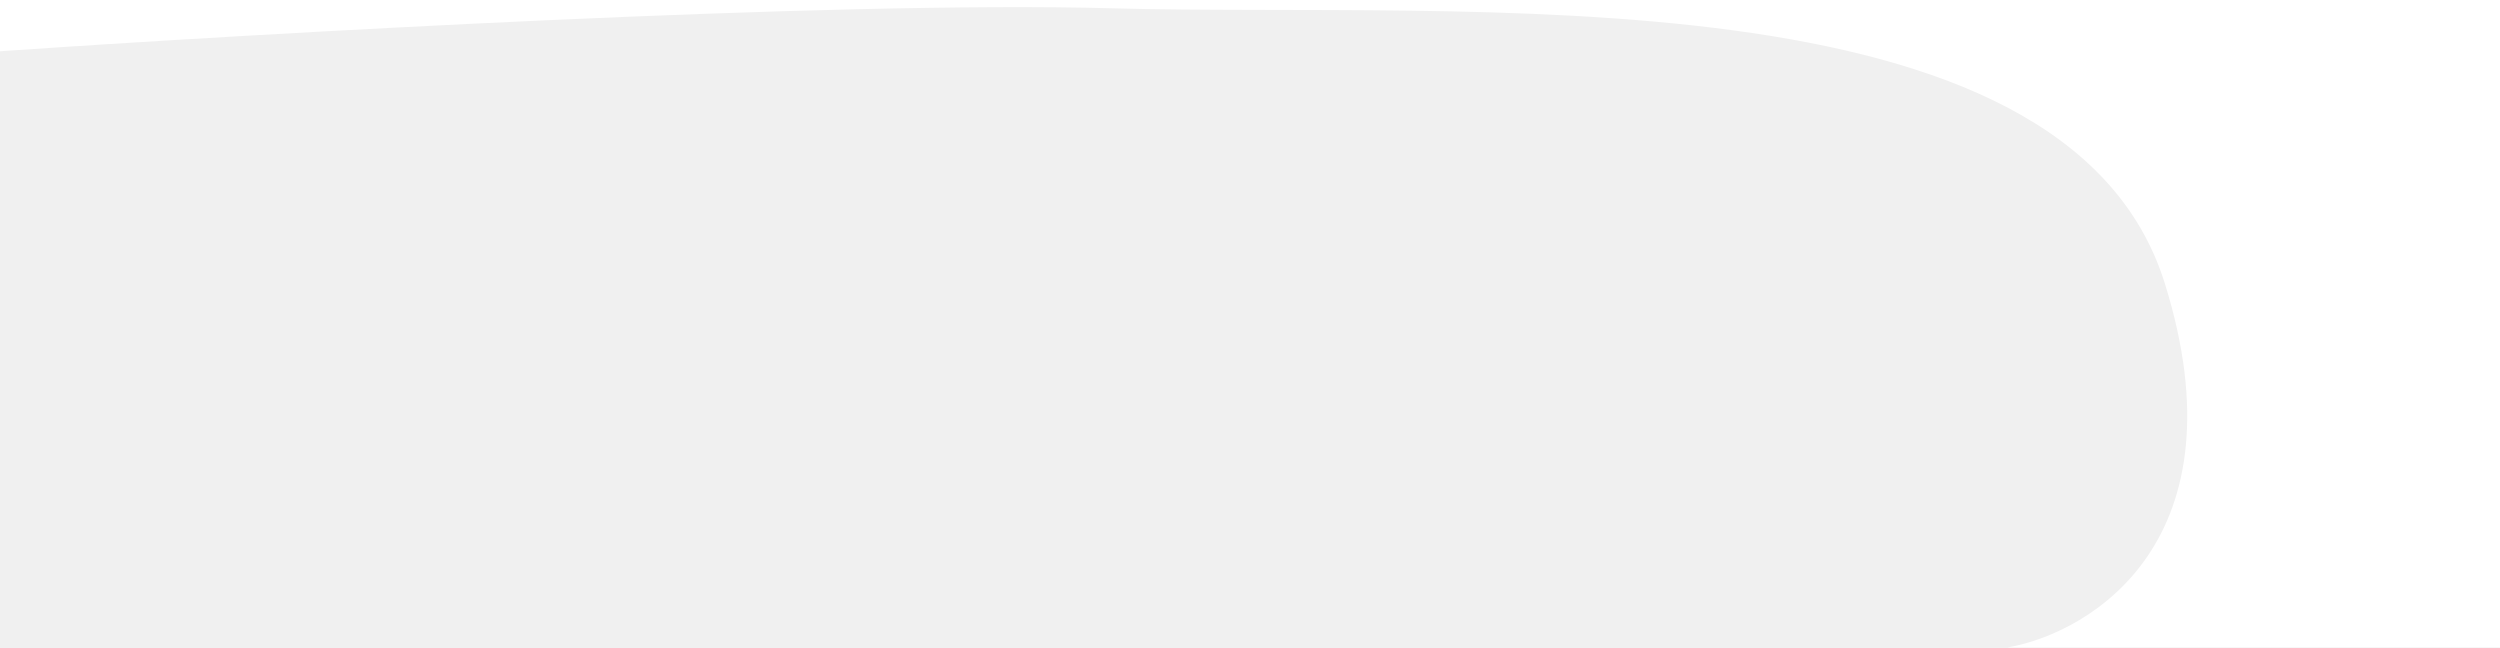
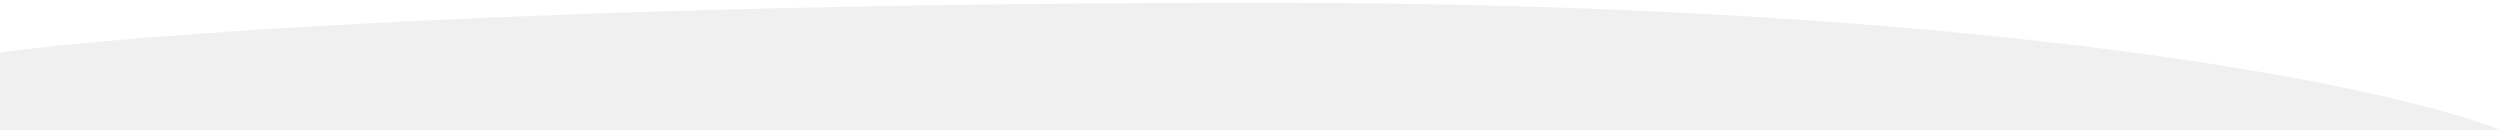
- <svg xmlns="http://www.w3.org/2000/svg" width="2560" height="663" viewBox="0 0 2560 663" fill="none">
-   <path d="M0 0H2560V663H2055.8C2143.34 647.5 2298.1 551.3 2216.87 290.5C2115.33 -35.5 1497.58 18.5 1138.94 8.5C852.033 0.5 260.102 34.5 0 52.5V0Z" fill="white" />
+ <svg xmlns="http://www.w3.org/2000/svg" width="2311" height="120" viewBox="0 0 2311 120" fill="none">
+   <path d="M1172.21 2.581C499.227 2.581 110.327 33.18 0 48.479V0H2311V2.581V120C2211.81 80.86 1845.19 2.581 1172.21 2.581Z" fill="white" />
</svg>
